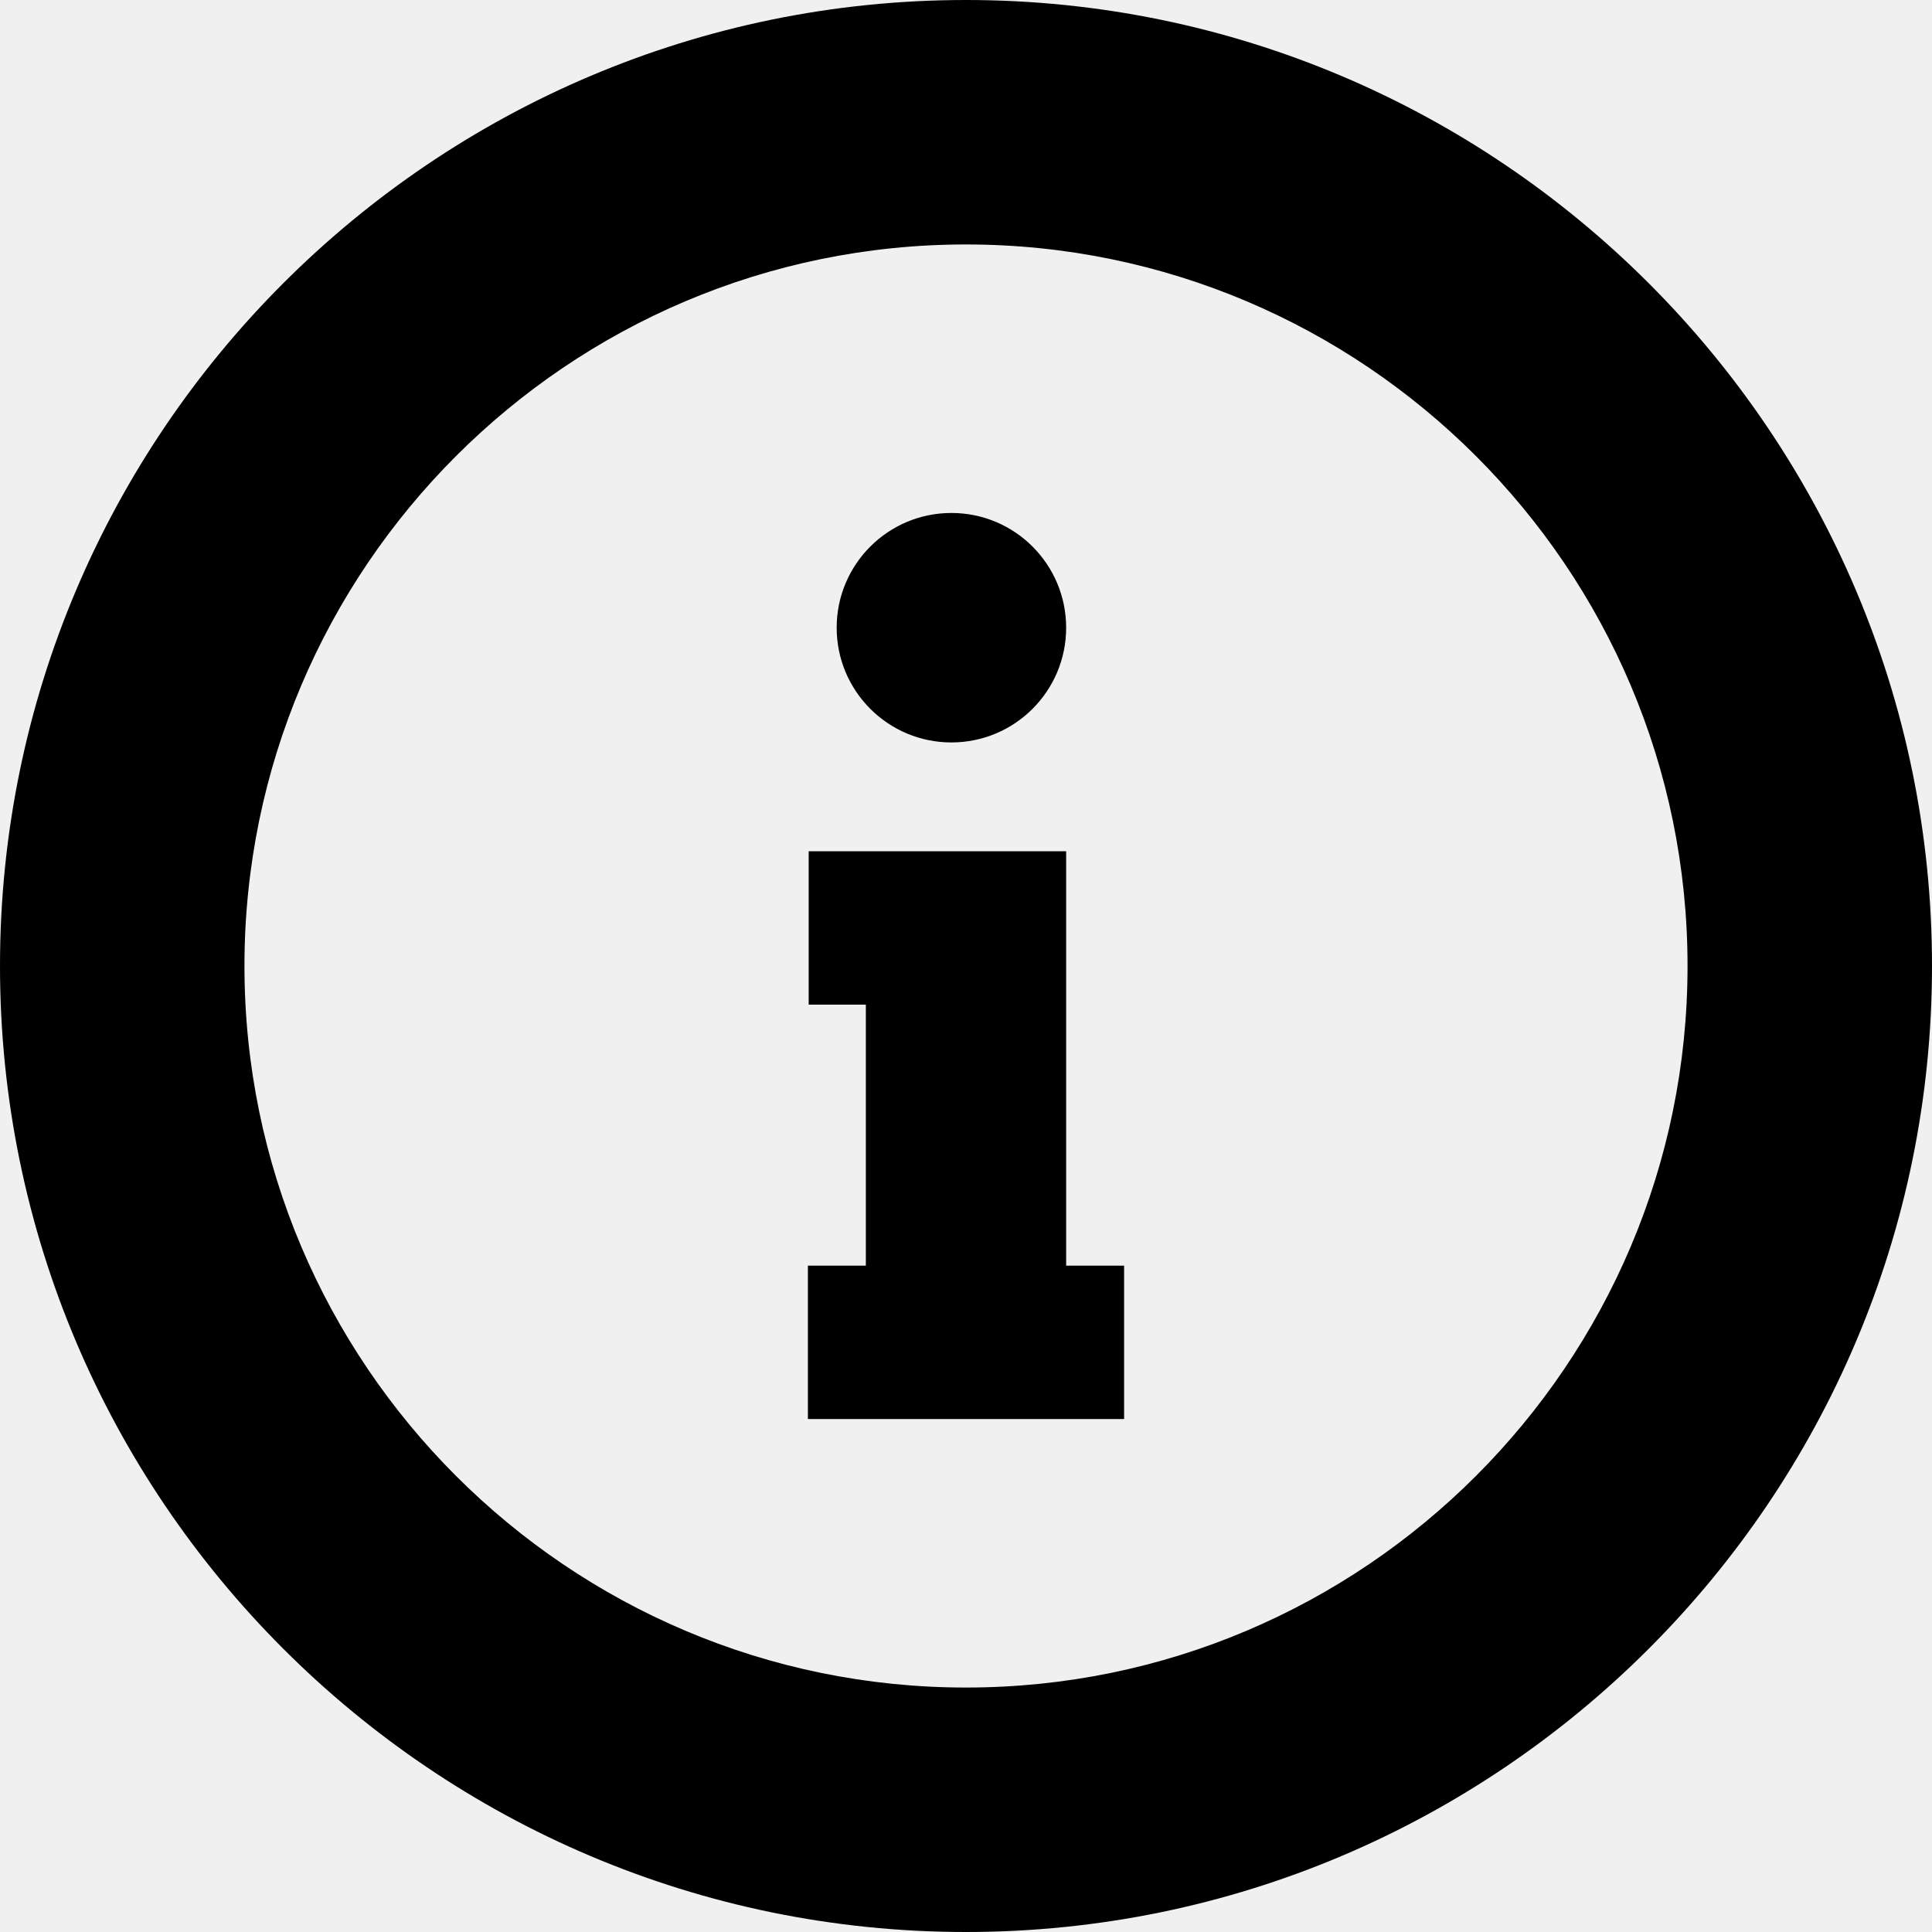
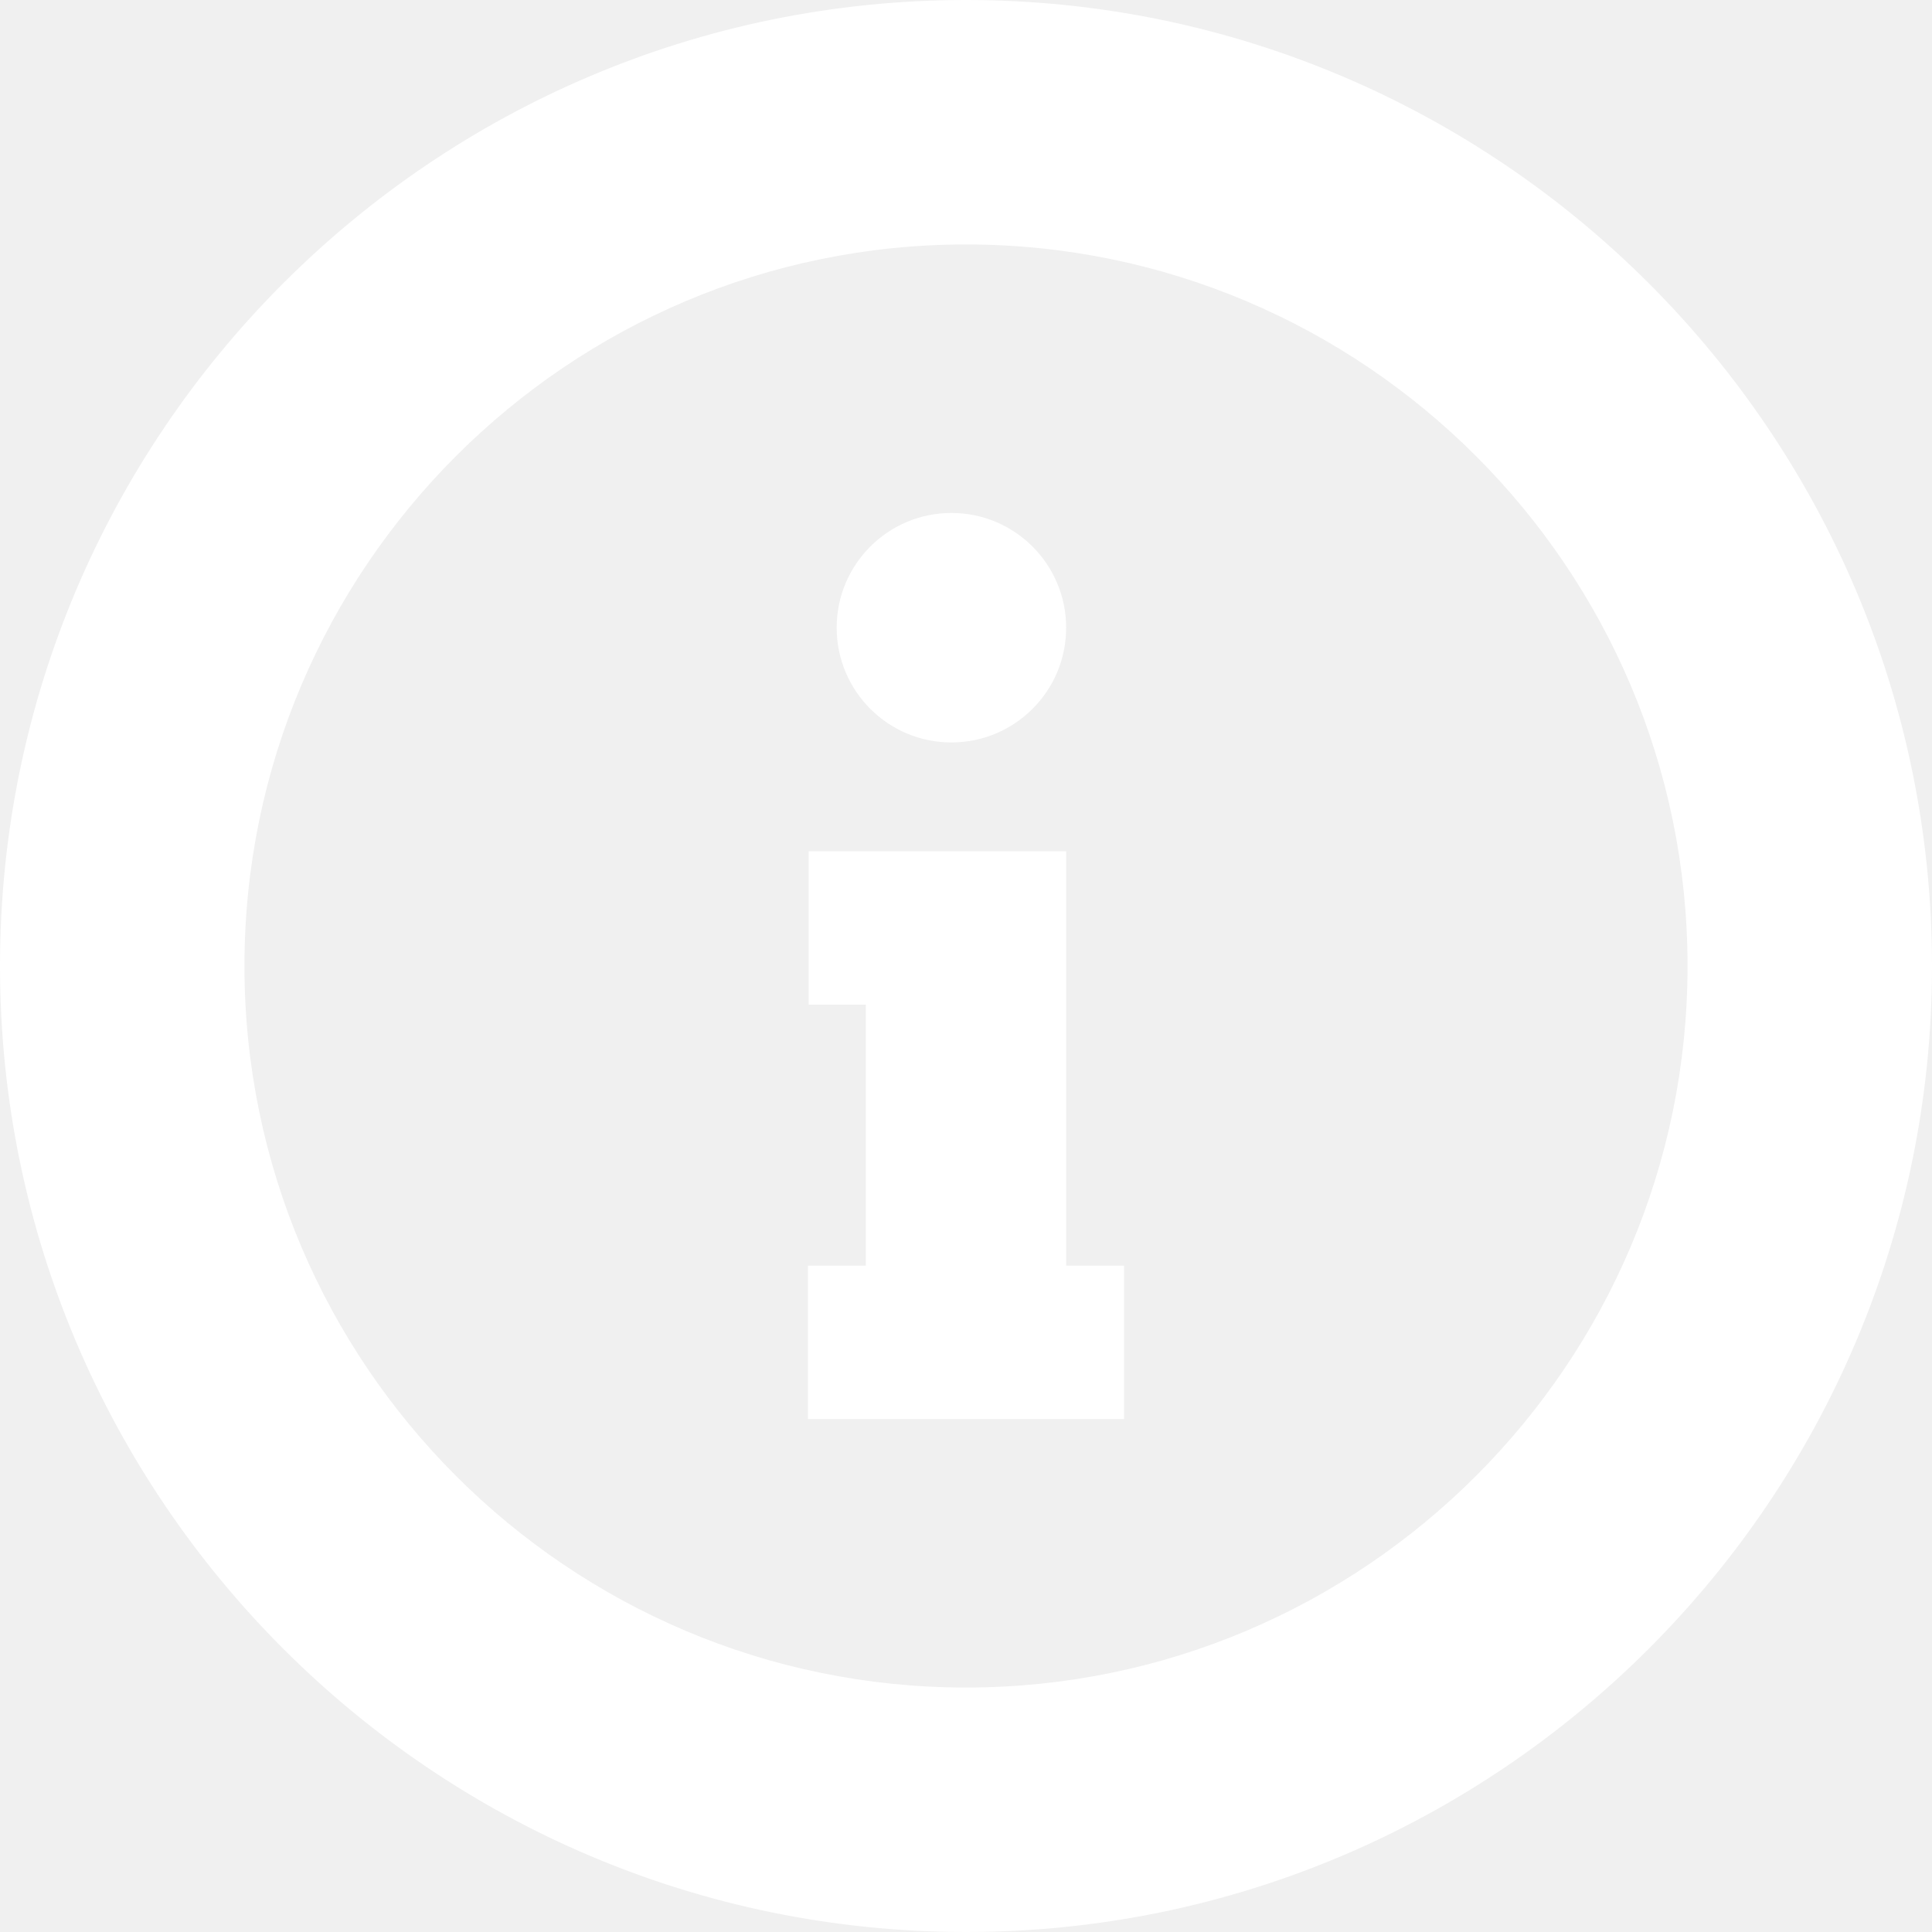
<svg xmlns="http://www.w3.org/2000/svg" version="1.1" id="Capa_1" x="0px" y="0px" viewBox="0 0 490 490" style="enable-background:new 0 0 490 490;" xml:space="preserve">
  <g>
    <g>
      <g>
-         <path d="M245,490C109.9,490,0,380.1,0,245S109.9,0,245,0s245,109.9,245,245S380.1,490,245,490z M245,62C144.1,62,62,144.1,62,245     s82.1,183,183,183s183-82.1,183-183S345.9,62,245,62z" />
+         <path d="M245,490C109.9,490,0,380.1,0,245S109.9,0,245,0s245,109.9,245,245S380.1,490,245,490z M245,62C144.1,62,62,144.1,62,245     s82.1,183,183,183s183-82.1,183-183S345.9,62,245,62z" style="fill: #fff" />
      </g>
      <g>
        <g>
-           <circle cx="241.3" cy="159.2" r="29.1" />
+           <circle cx="241.3" cy="159.2" r="29.1" style="fill: #fff" />
        </g>
        <g>
-           <polygon points="285.1,359.9 270.4,359.9 219.6,359.9 204.9,359.9 204.9,321 219.6,321 219.6,254.8 205.1,254.8 205.1,215.9       219.6,215.9 263.1,215.9 270.4,215.9 270.4,321 285.1,321     " />
+           <polygon points="285.1,359.9 270.4,359.9 219.6,359.9 204.9,359.9 204.9,321 219.6,321 219.6,254.8 205.1,254.8 205.1,215.9       219.6,215.9 263.1,215.9 270.4,215.9 270.4,321 285.1,321" style="fill: #fff" />
        </g>
      </g>
    </g>
  </g>
</svg>
